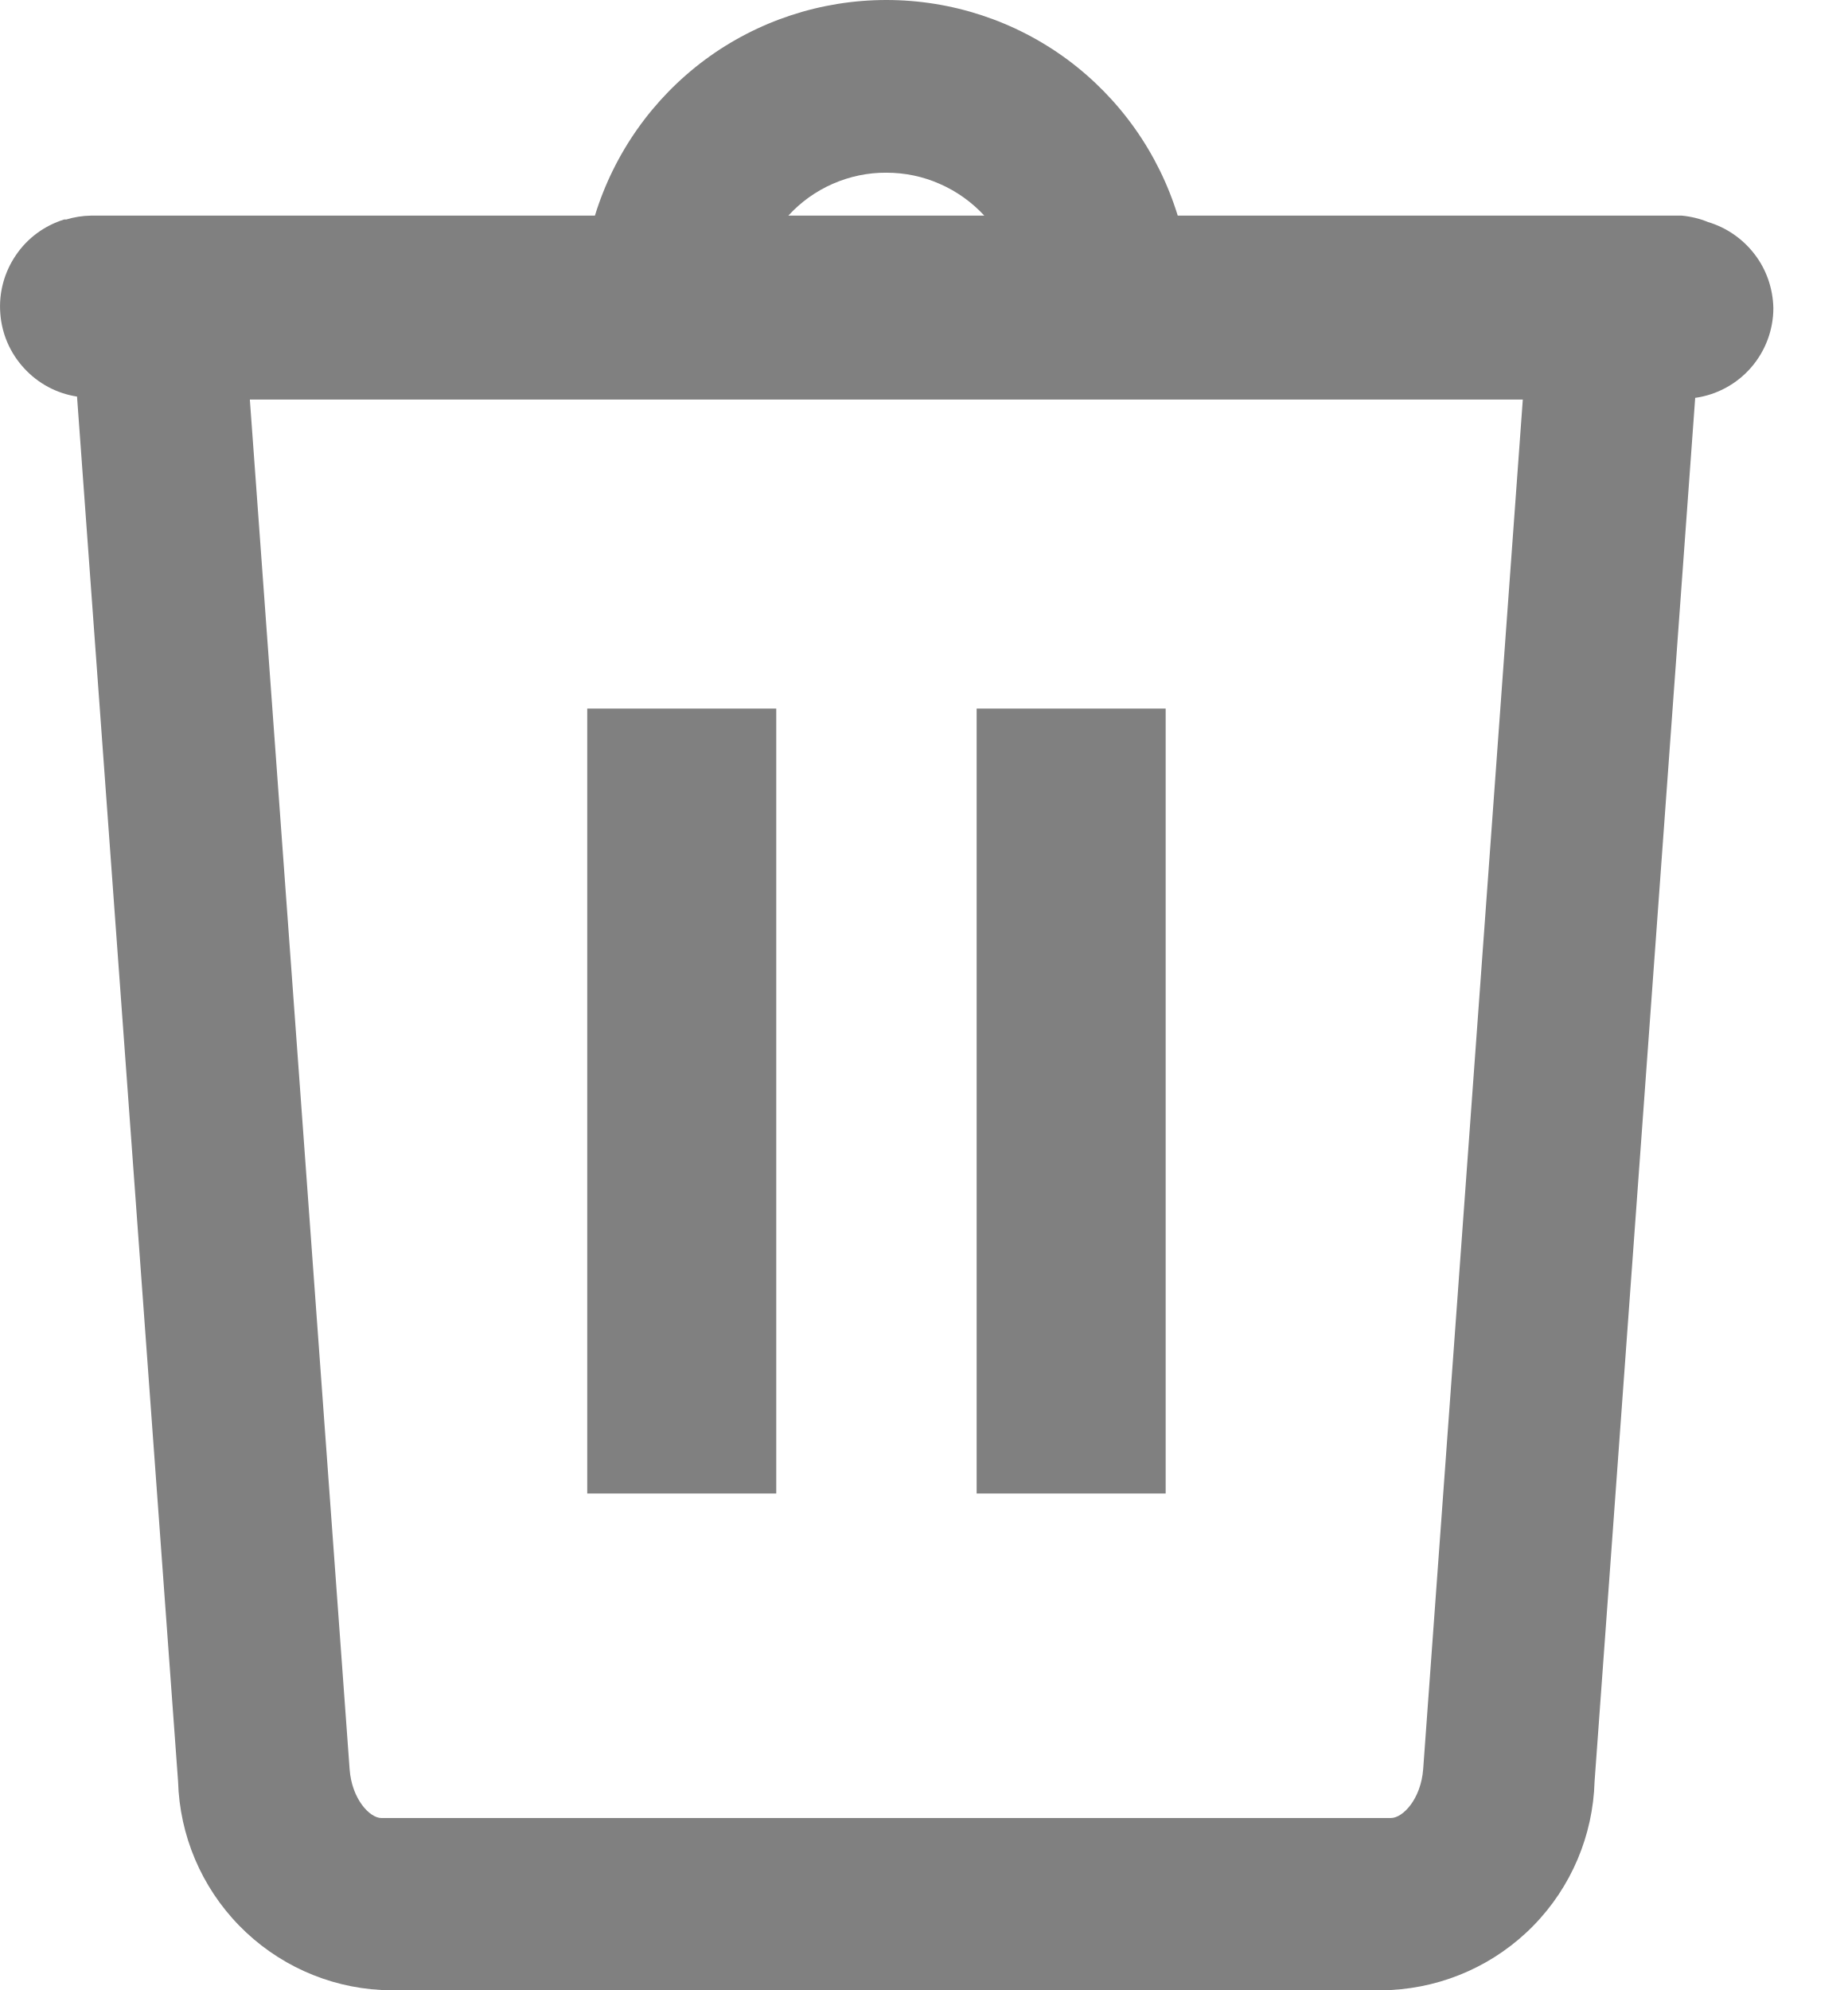
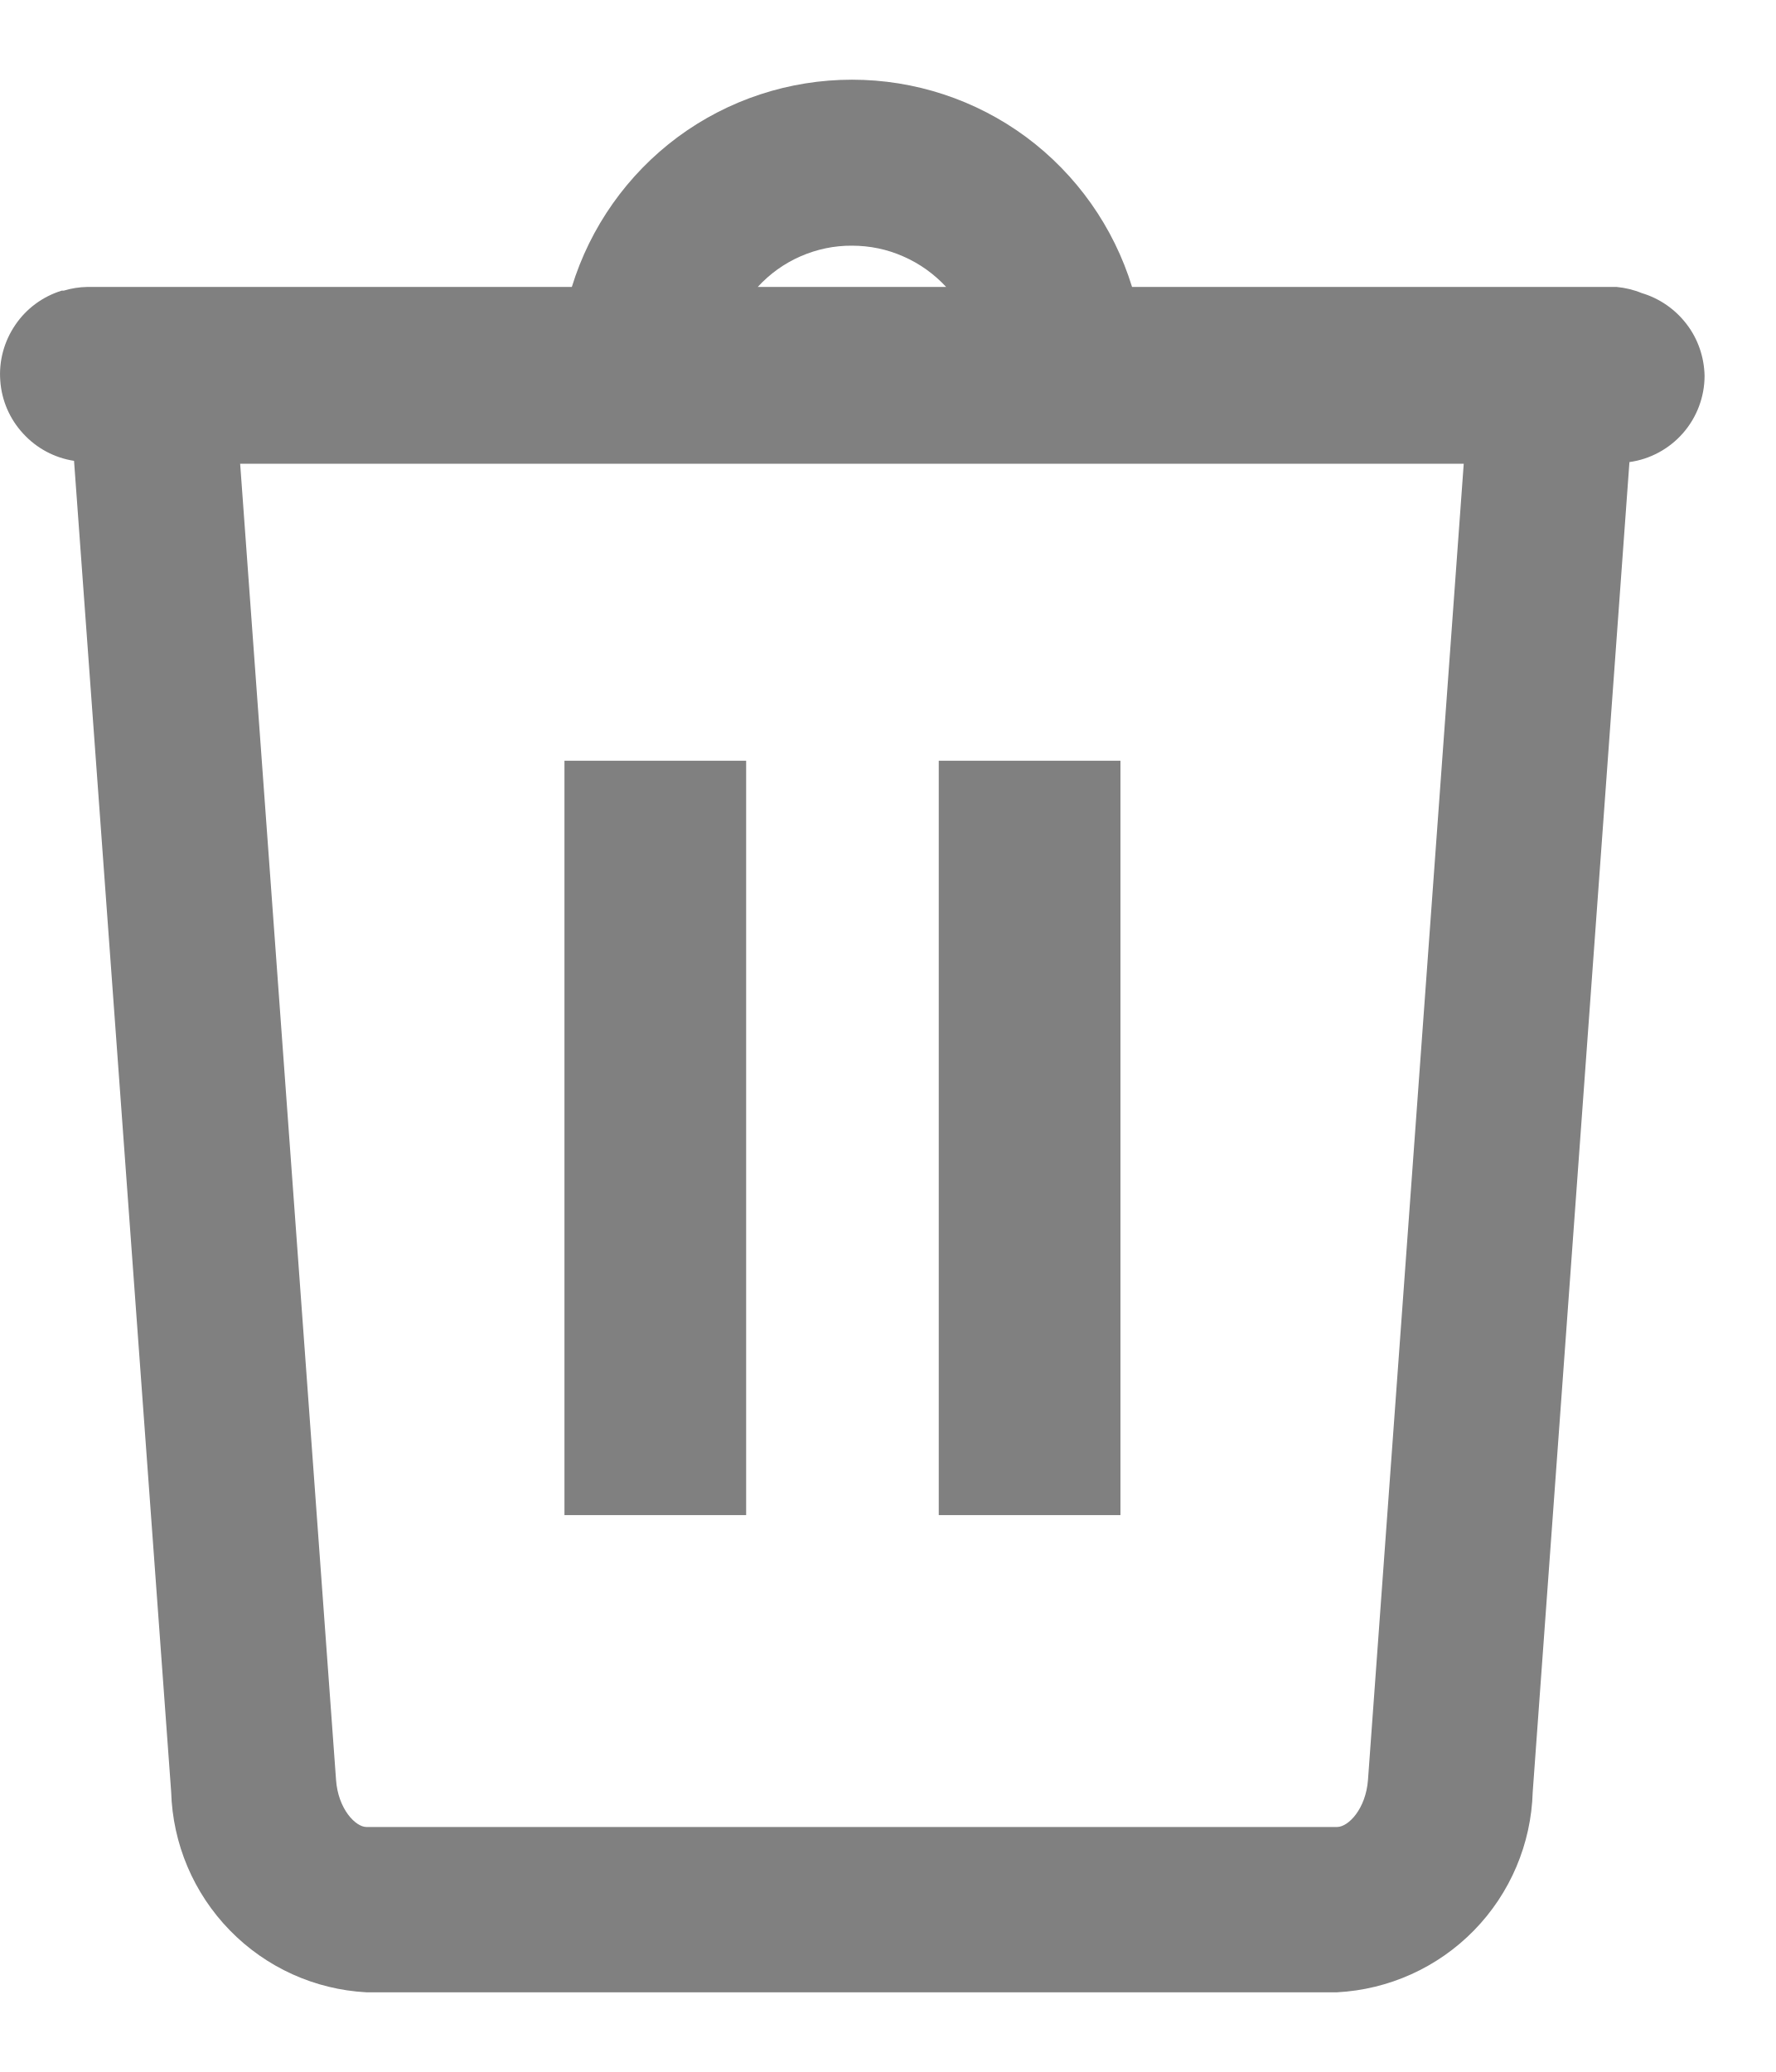
- <svg xmlns="http://www.w3.org/2000/svg" width="13" height="14" viewBox="0 0 13 14" fill="none">
+ <svg xmlns="http://www.w3.org/2000/svg" width="12" height="14" viewBox="0 0 13 14" fill="none">
  <path d="M8.202 4.985H6.872V10.507H8.202V4.985Z" fill="#808080" />
  <path d="M5.462 4.985H4.132V10.507H5.462V4.985Z" fill="#808080" />
  <path d="M12.478 2.167C12.475 2.031 12.43 1.898 12.347 1.79C12.264 1.681 12.149 1.601 12.018 1.562C11.96 1.538 11.897 1.523 11.834 1.517H8.287C8.152 1.078 7.881 0.694 7.512 0.42C7.143 0.147 6.696 0 6.237 0C5.777 0 5.33 0.147 4.961 0.42C4.592 0.694 4.321 1.078 4.186 1.517H0.639C0.581 1.518 0.523 1.527 0.467 1.544H0.452C0.313 1.587 0.193 1.675 0.112 1.795C0.03 1.915 -0.009 2.059 0.002 2.203C0.012 2.348 0.071 2.484 0.17 2.591C0.268 2.698 0.399 2.768 0.542 2.79L1.253 12.533C1.264 12.913 1.417 13.274 1.682 13.546C1.947 13.818 2.304 13.98 2.683 14H9.787C10.166 13.98 10.524 13.819 10.79 13.547C11.056 13.275 11.209 12.913 11.22 12.533L11.928 2.799C12.08 2.778 12.22 2.702 12.321 2.586C12.422 2.47 12.478 2.321 12.478 2.167ZM6.237 1.215C6.366 1.215 6.494 1.241 6.613 1.294C6.732 1.346 6.838 1.422 6.926 1.517H5.547C5.635 1.421 5.741 1.345 5.86 1.293C5.979 1.241 6.107 1.214 6.237 1.215ZM9.787 12.79H2.683C2.602 12.79 2.475 12.657 2.46 12.446L1.758 2.811H10.715L10.014 12.446C9.998 12.657 9.871 12.79 9.787 12.79Z" fill="#808080" />
</svg>
